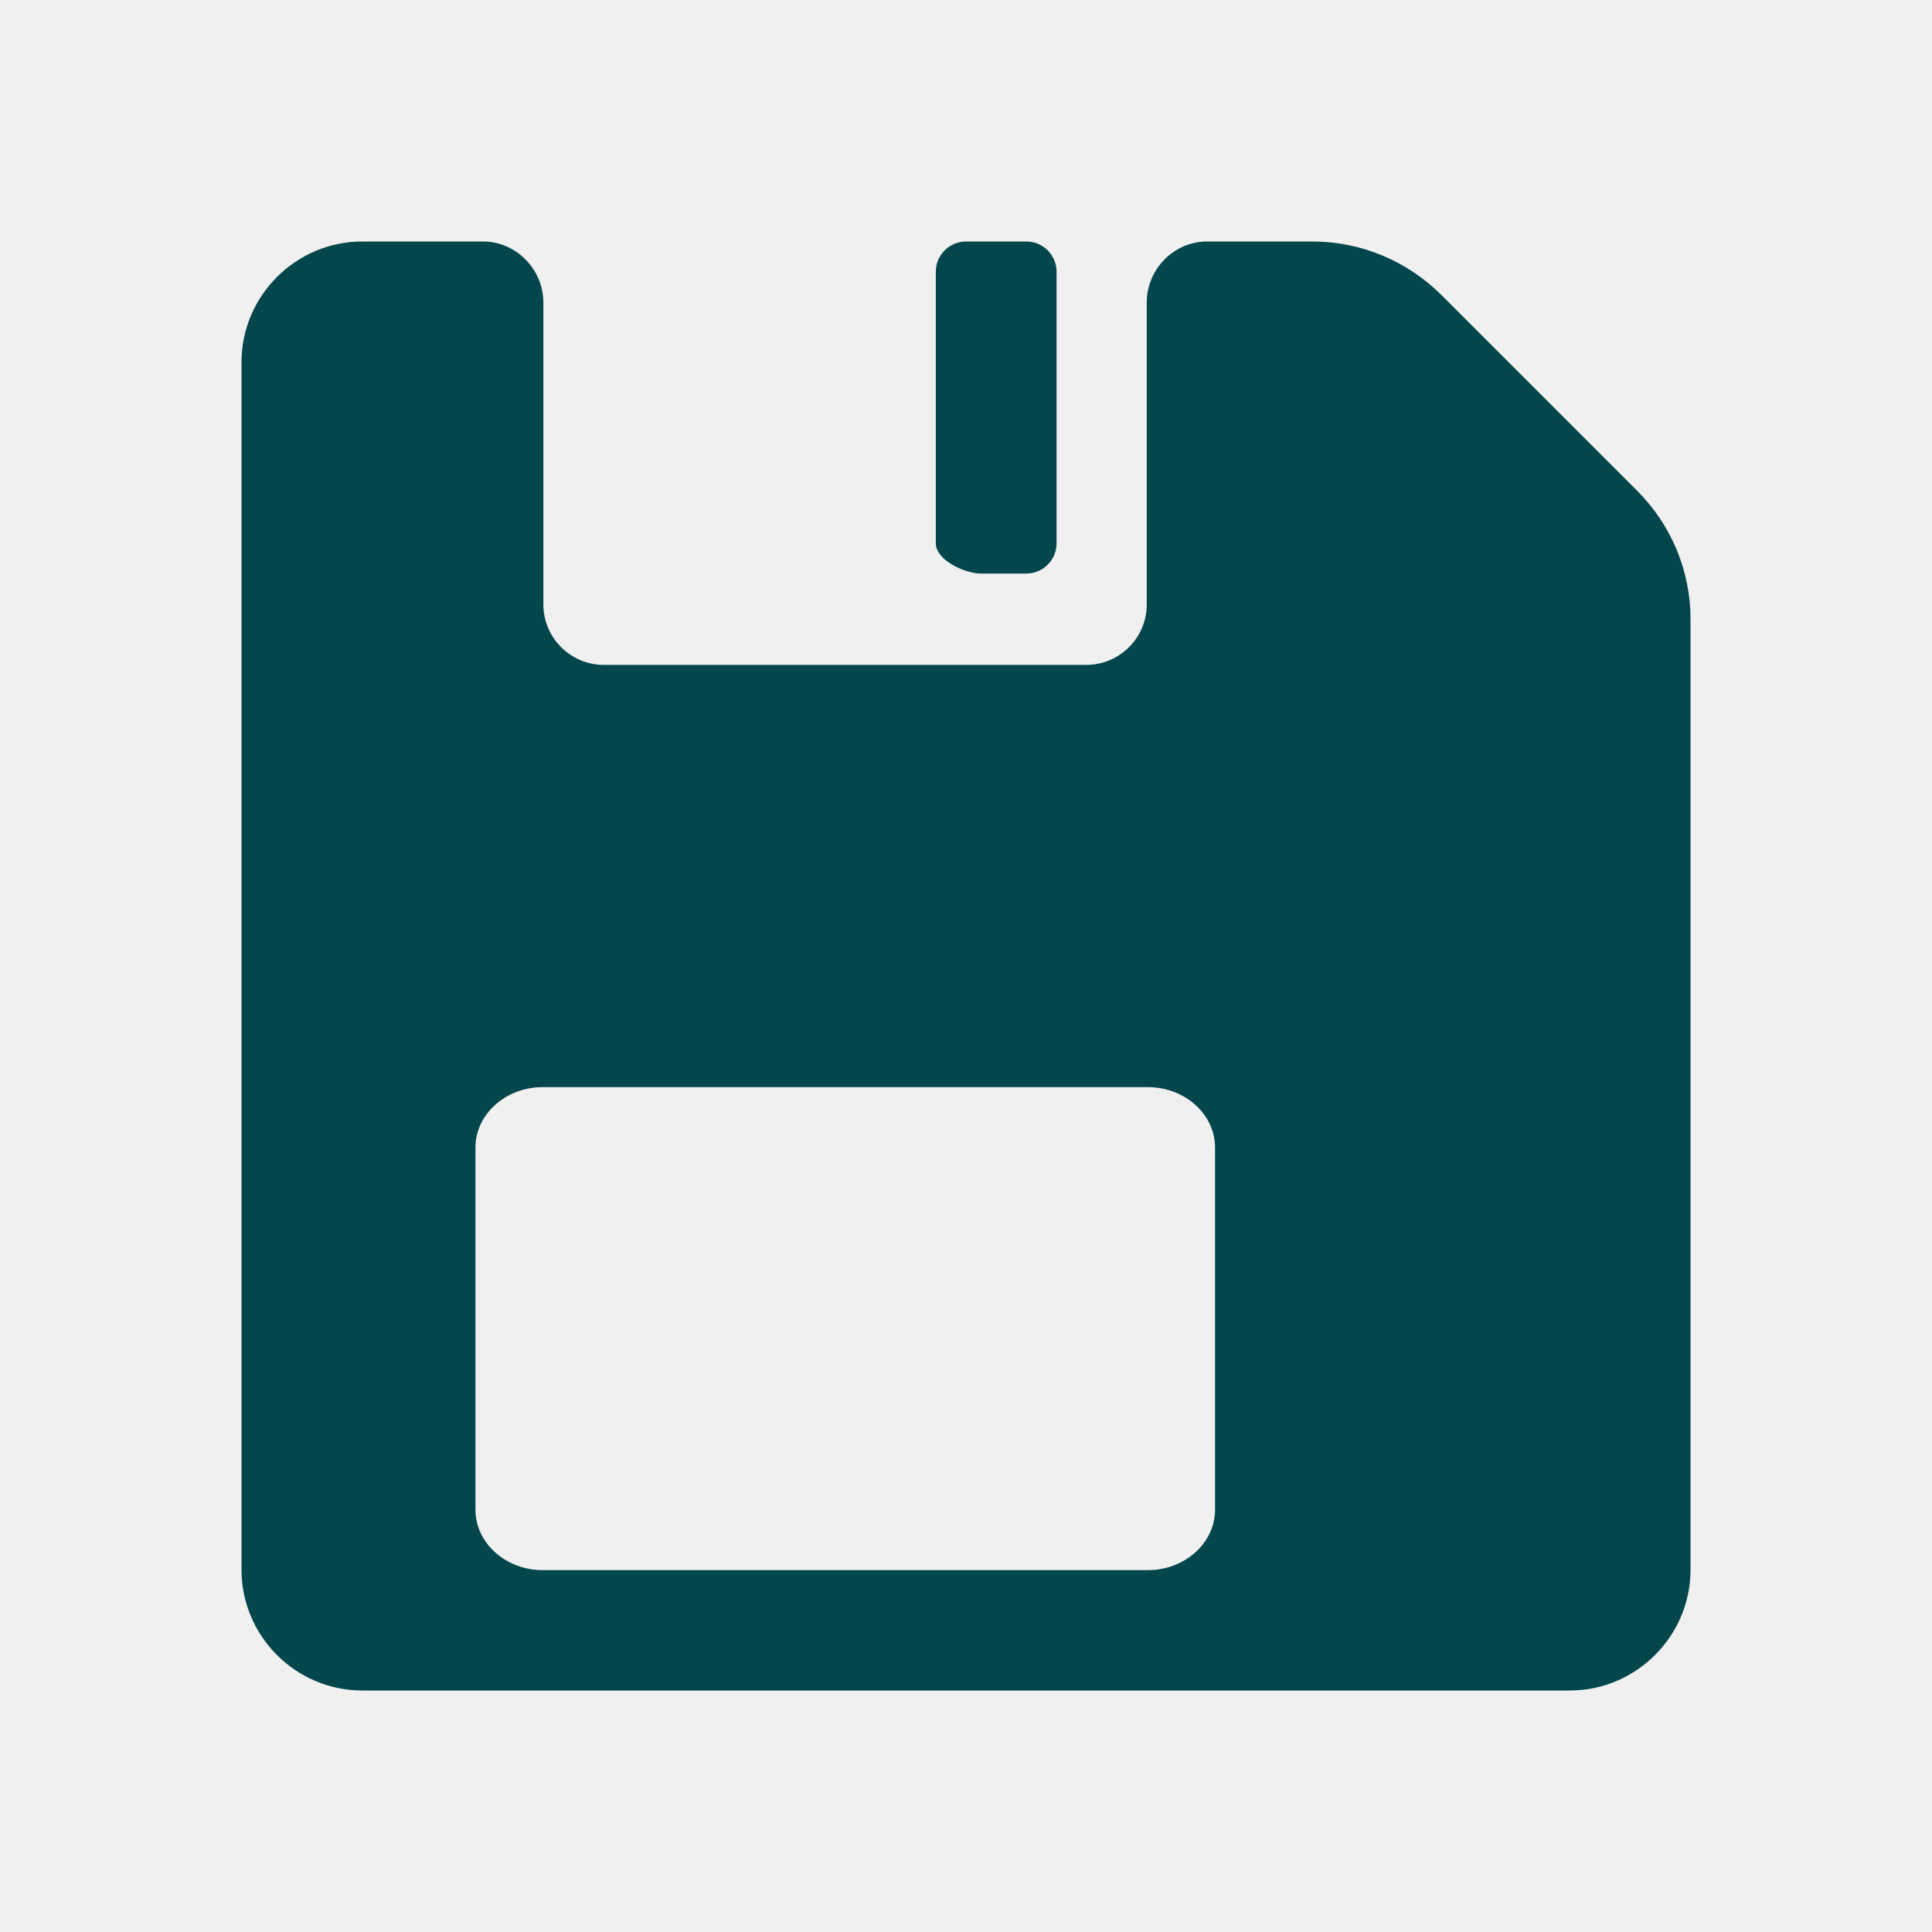
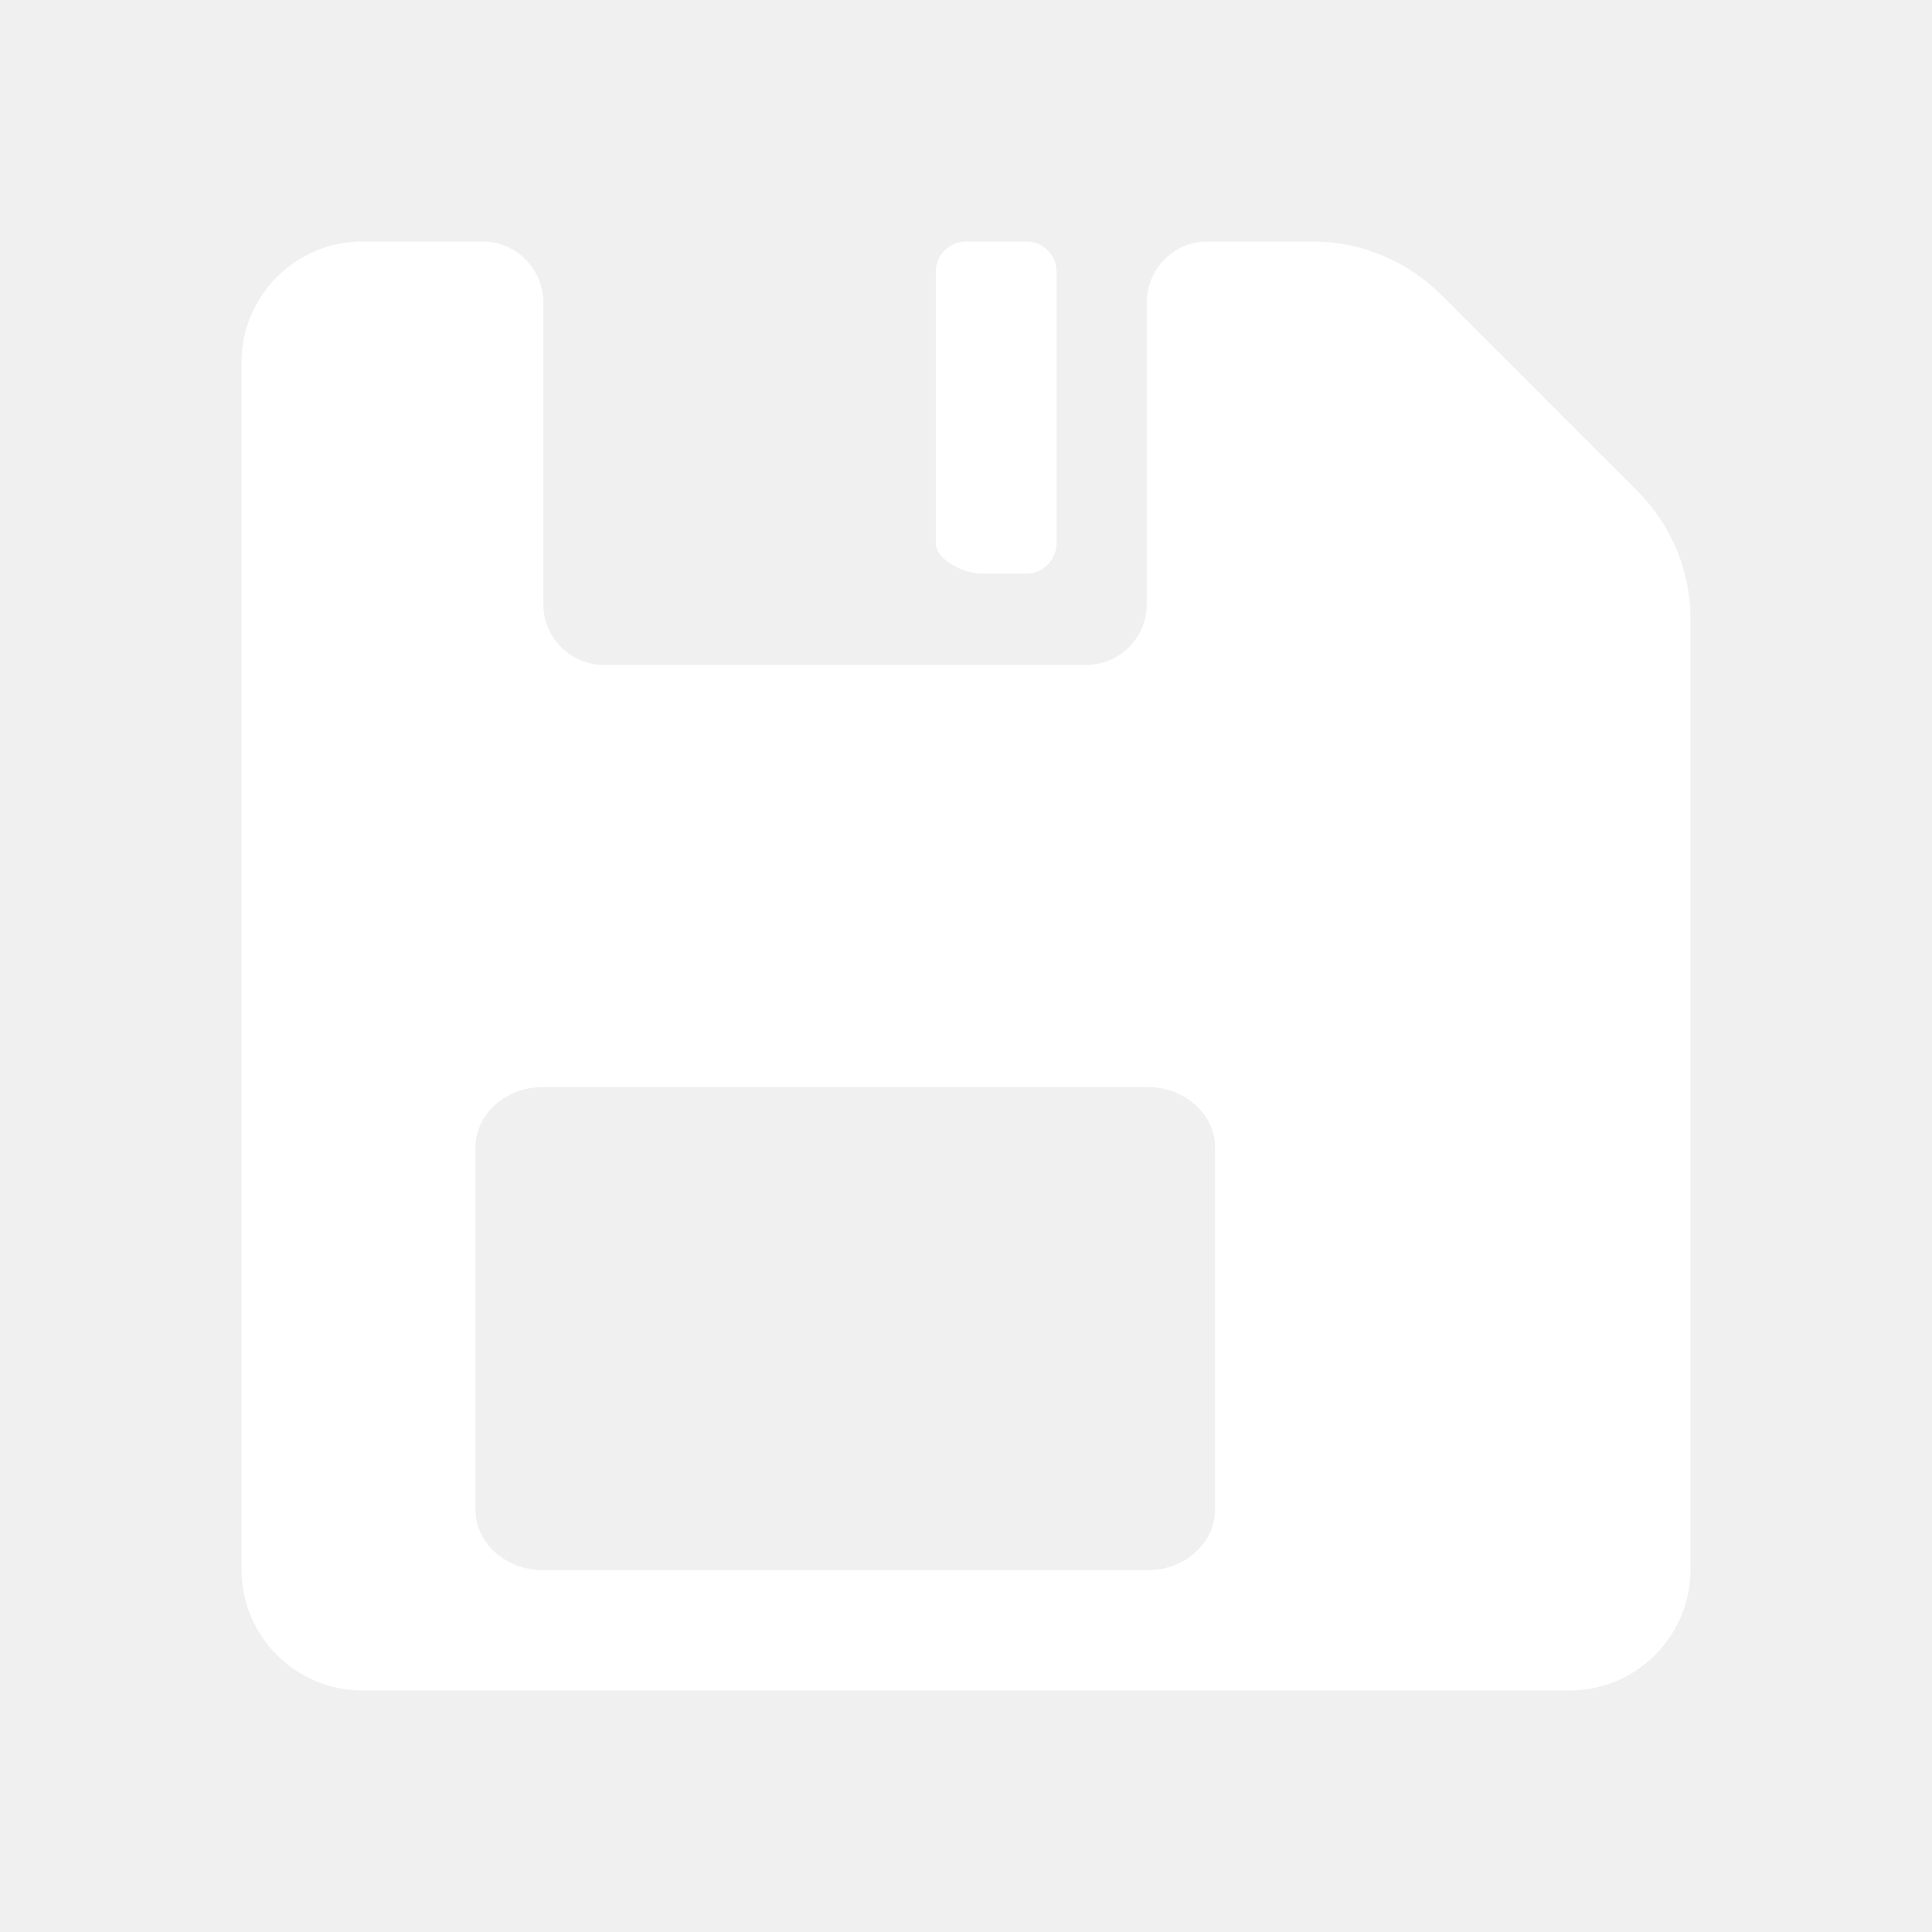
<svg xmlns="http://www.w3.org/2000/svg" viewBox="0 0 512 512">
-   <path style="fill:rgba(3,70,76);" d="M272 64h-16c-4.4 0-8 3.6-8 8v72c0 4.4 7.6 8 12 8h12c4.4 0 8-3.6 8-8V72c0-4.4-3.6-8-8-8z" />
-   <path style="fill:rgba(3,70,76);" d="M433.9 130.1L382 78.2c-9-9-21.3-14.2-34.1-14.2h-28c-8.8 0-16 7.3-16 16.2v80c0 8.8-7.2 16-16 16H160c-8.8 0-16-7.2-16-16v-80c0-8.8-7.2-16.2-16-16.2H96c-17.6 0-32 14.4-32 32v320c0 17.6 14.4 32 32 32h320c17.6 0 32-14.4 32-32V164c0-12.7-5.1-24.9-14.1-33.9zM322 400.1c0 8.8-8 16-17.8 16H143.8c-9.8 0-17.8-7.2-17.8-16v-96c0-8.8 8-16 17.8-16h160.4c9.8 0 17.8 7.2 17.8 16v96z" />
+   <path style="fill:white;" d="M272 64h-16c-4.4 0-8 3.6-8 8v72c0 4.4 7.6 8 12 8h12c4.4 0 8-3.6 8-8V72c0-4.4-3.6-8-8-8z" />
+   <path style="fill:white;" d="M433.9 130.1L382 78.2c-9-9-21.3-14.2-34.1-14.2h-28c-8.8 0-16 7.3-16 16.2v80c0 8.8-7.2 16-16 16H160c-8.8 0-16-7.2-16-16v-80c0-8.8-7.2-16.2-16-16.2H96c-17.6 0-32 14.4-32 32v320c0 17.6 14.4 32 32 32h320c17.6 0 32-14.4 32-32V164c0-12.7-5.1-24.9-14.1-33.9zM322 400.1c0 8.8-8 16-17.8 16H143.8c-9.8 0-17.8-7.2-17.8-16v-96c0-8.8 8-16 17.8-16h160.4c9.8 0 17.8 7.2 17.8 16v96z" />
</svg>
